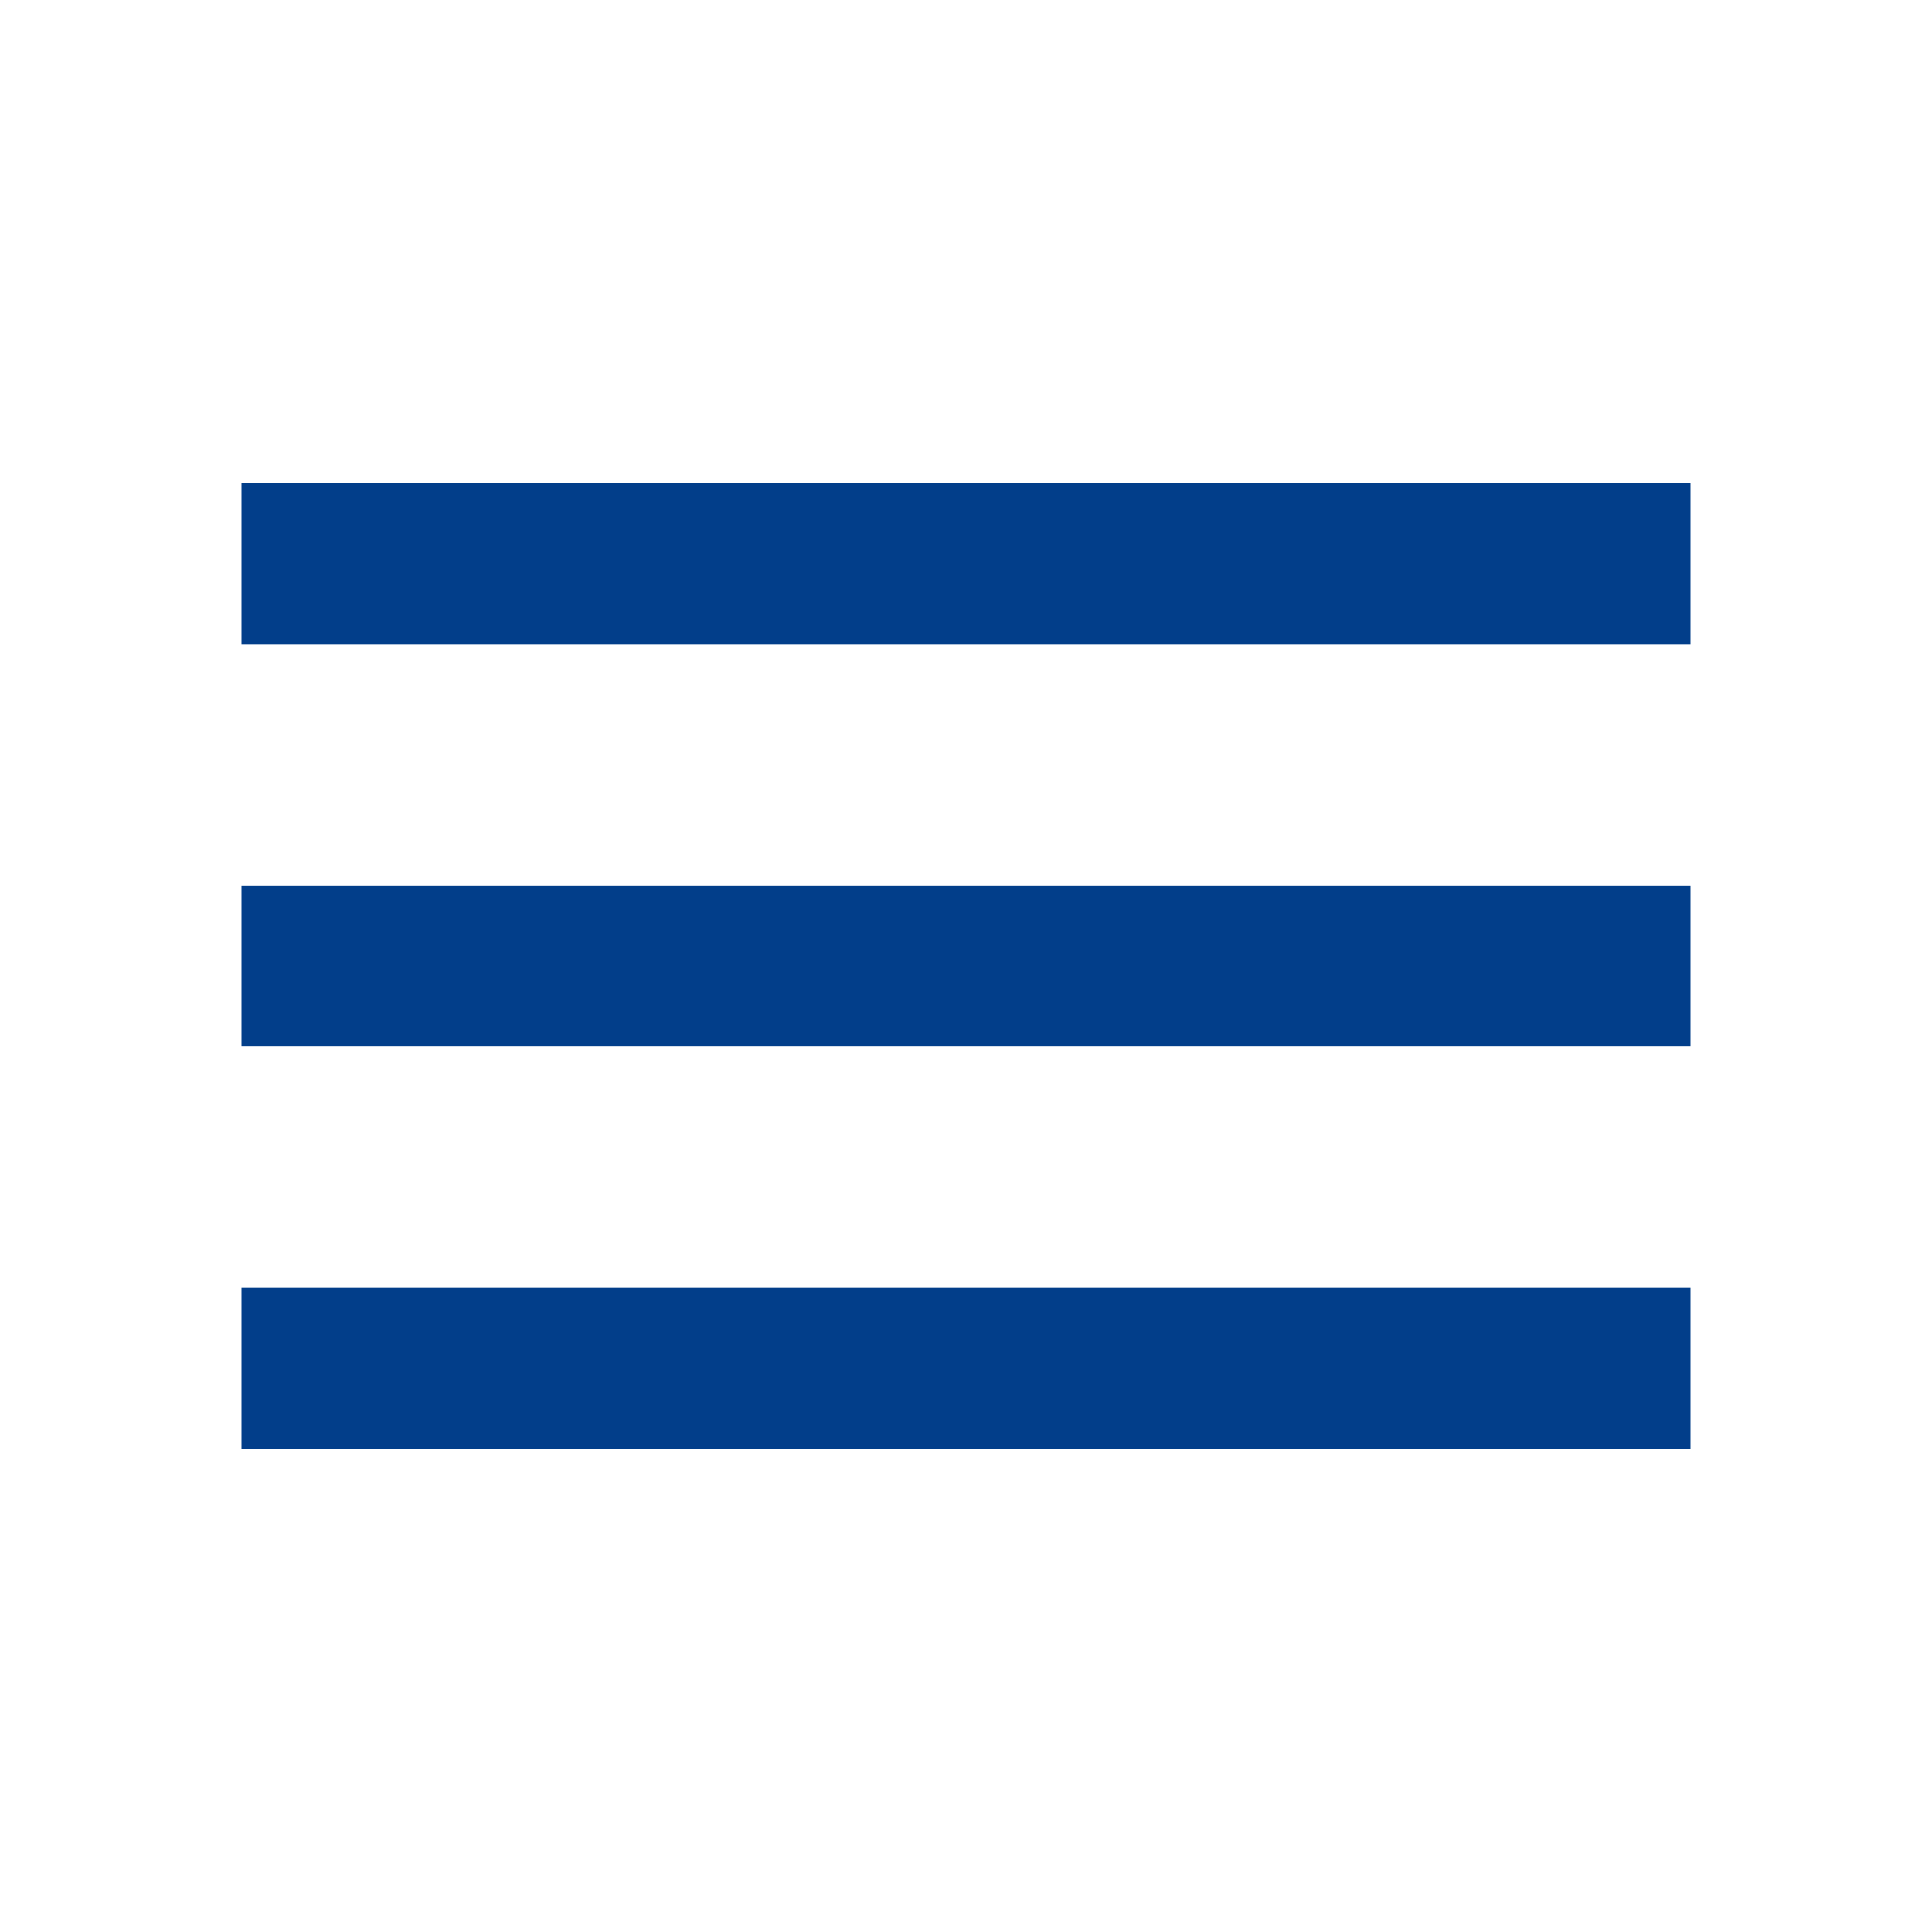
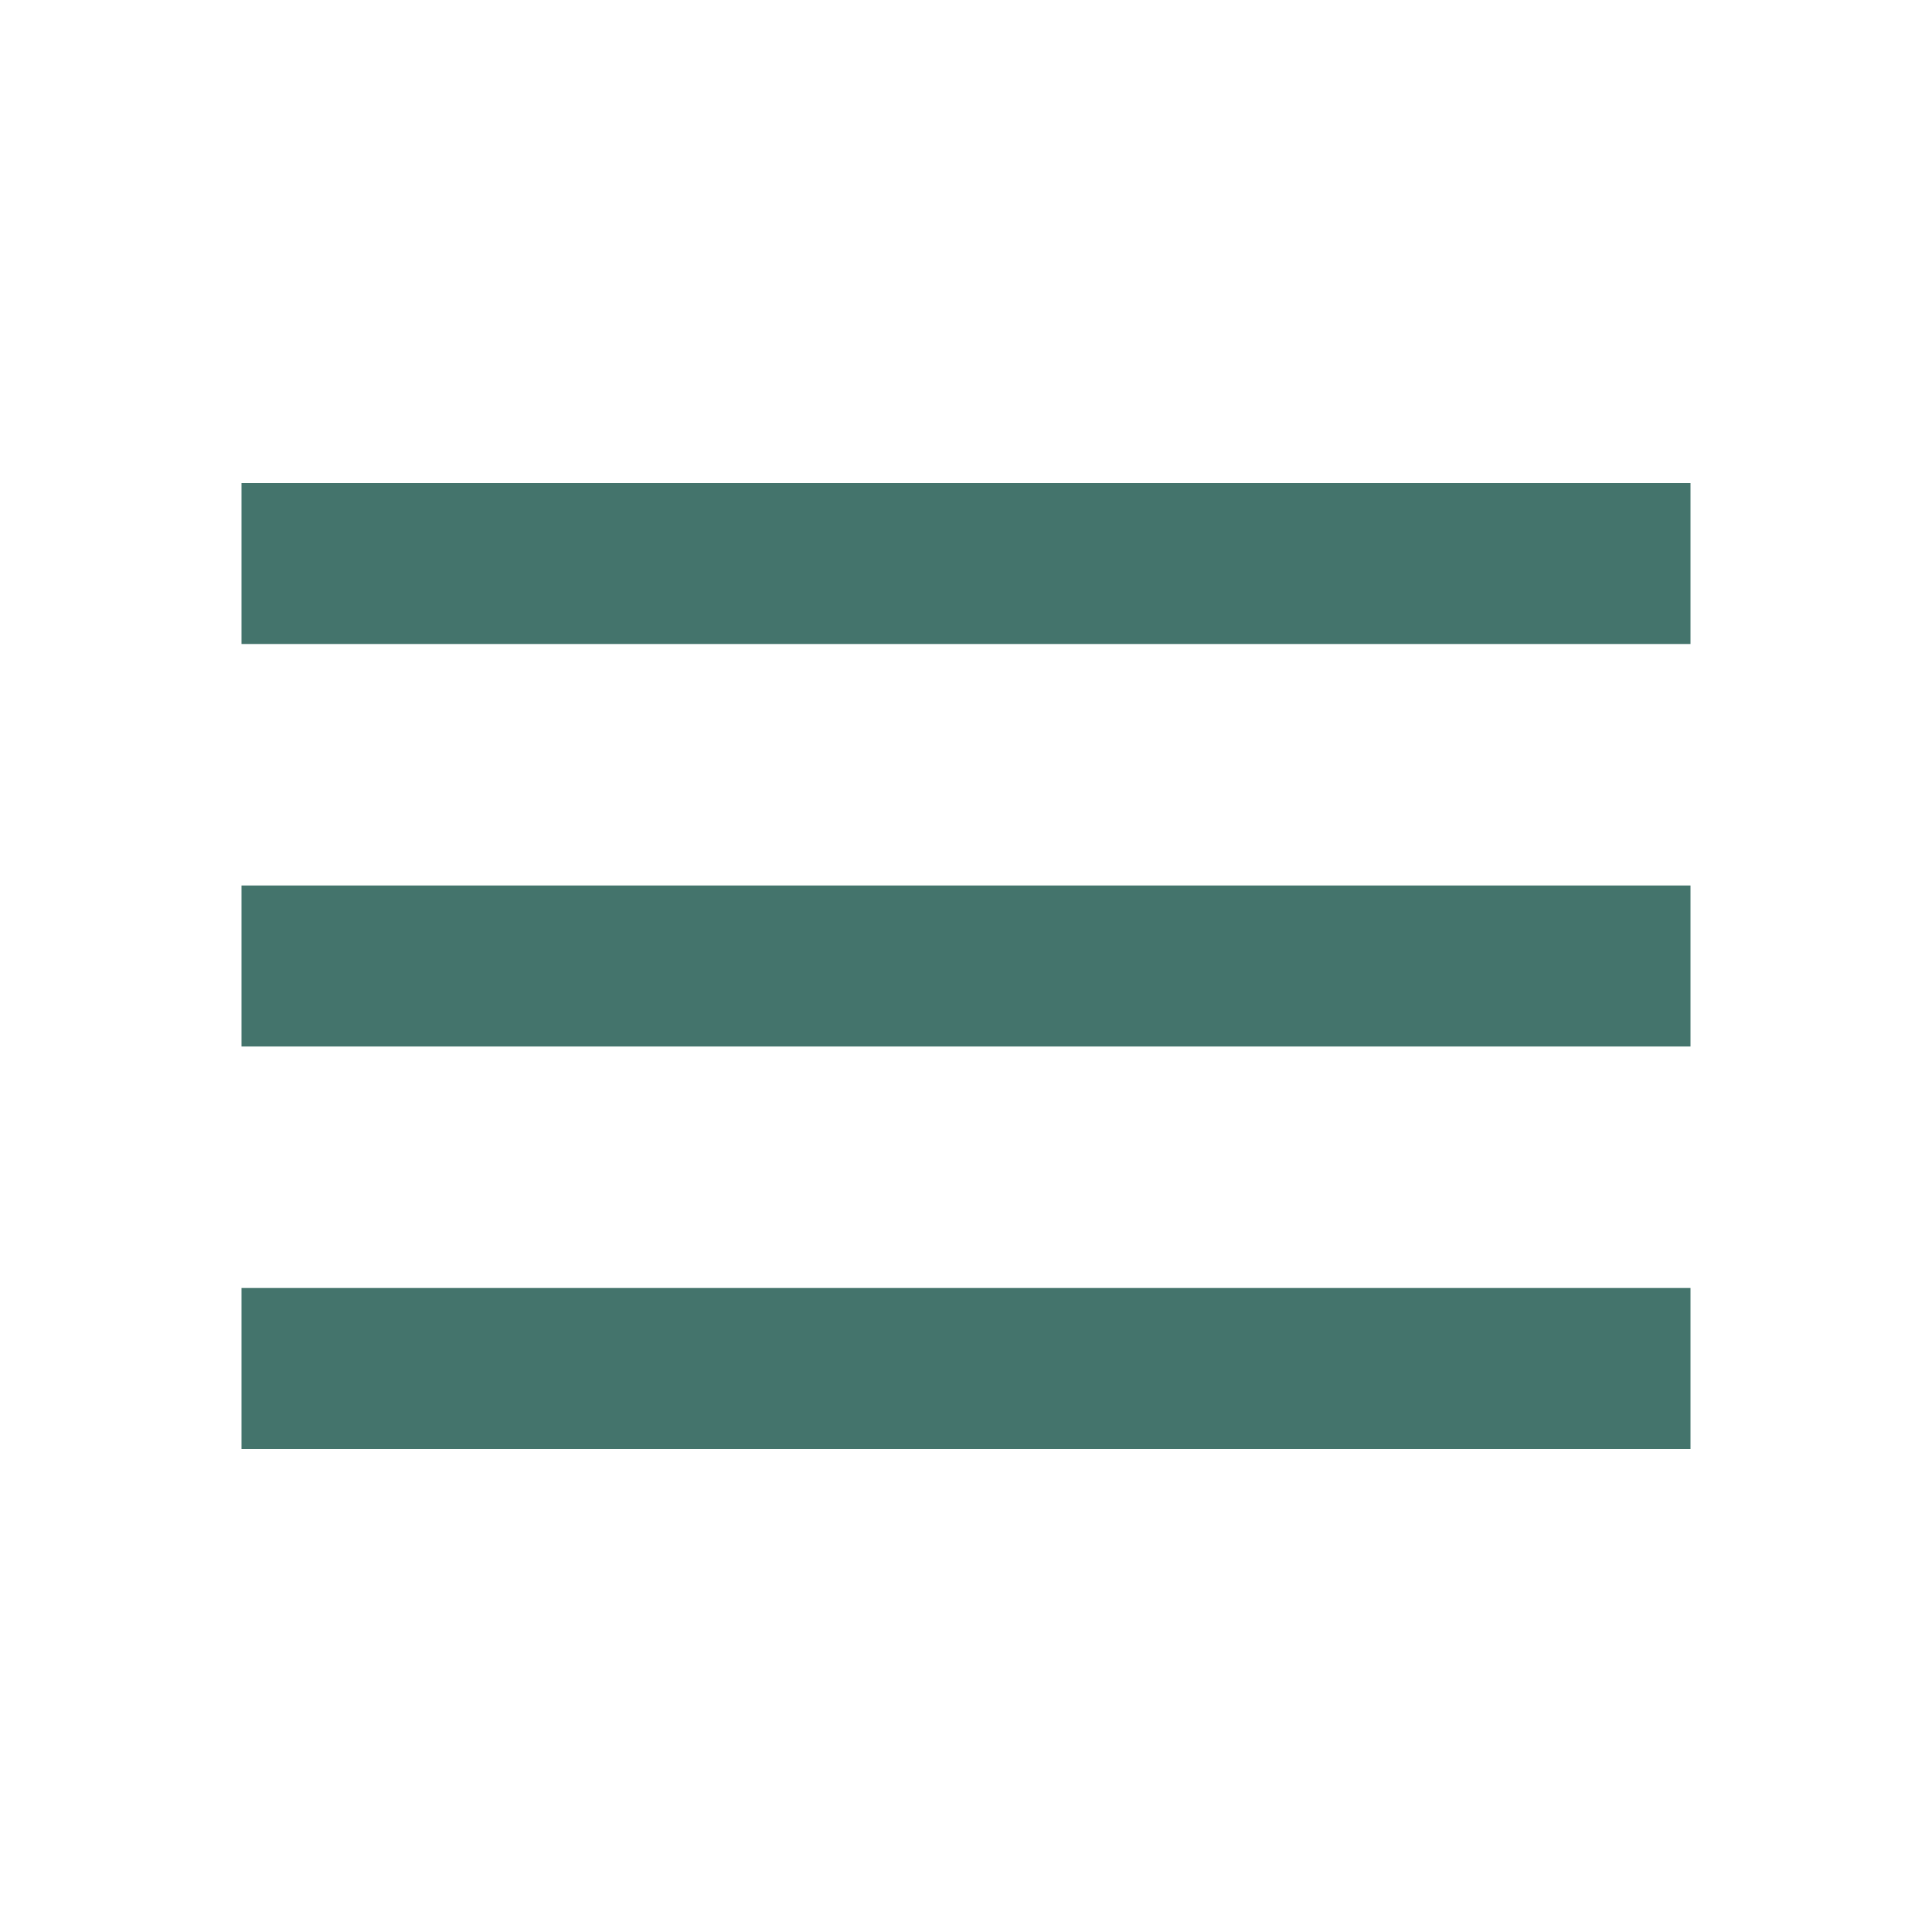
- <svg xmlns="http://www.w3.org/2000/svg" width="100%" height="100%" viewBox="0 0 66 66" fill="none">
-   <path fill-rule="evenodd" clip-rule="evenodd" d="M8.25 22V16.5H57.75V22H8.25ZM8.25 35.75H57.75V30.25H8.25V35.75ZM8.25 49.5H57.75V44H8.25V49.5Z" fill="#023E8A" />
+ <svg xmlns="http://www.w3.org/2000/svg" width="24" height="24" viewBox="0 0 24 24" fill="none">
+   <path fill-rule="evenodd" clip-rule="evenodd" d="M3 8V6H21V8H3ZM3 13H21V11H3V13ZM3 18H21V16H3V18Z" fill="#44746C" />
</svg>
